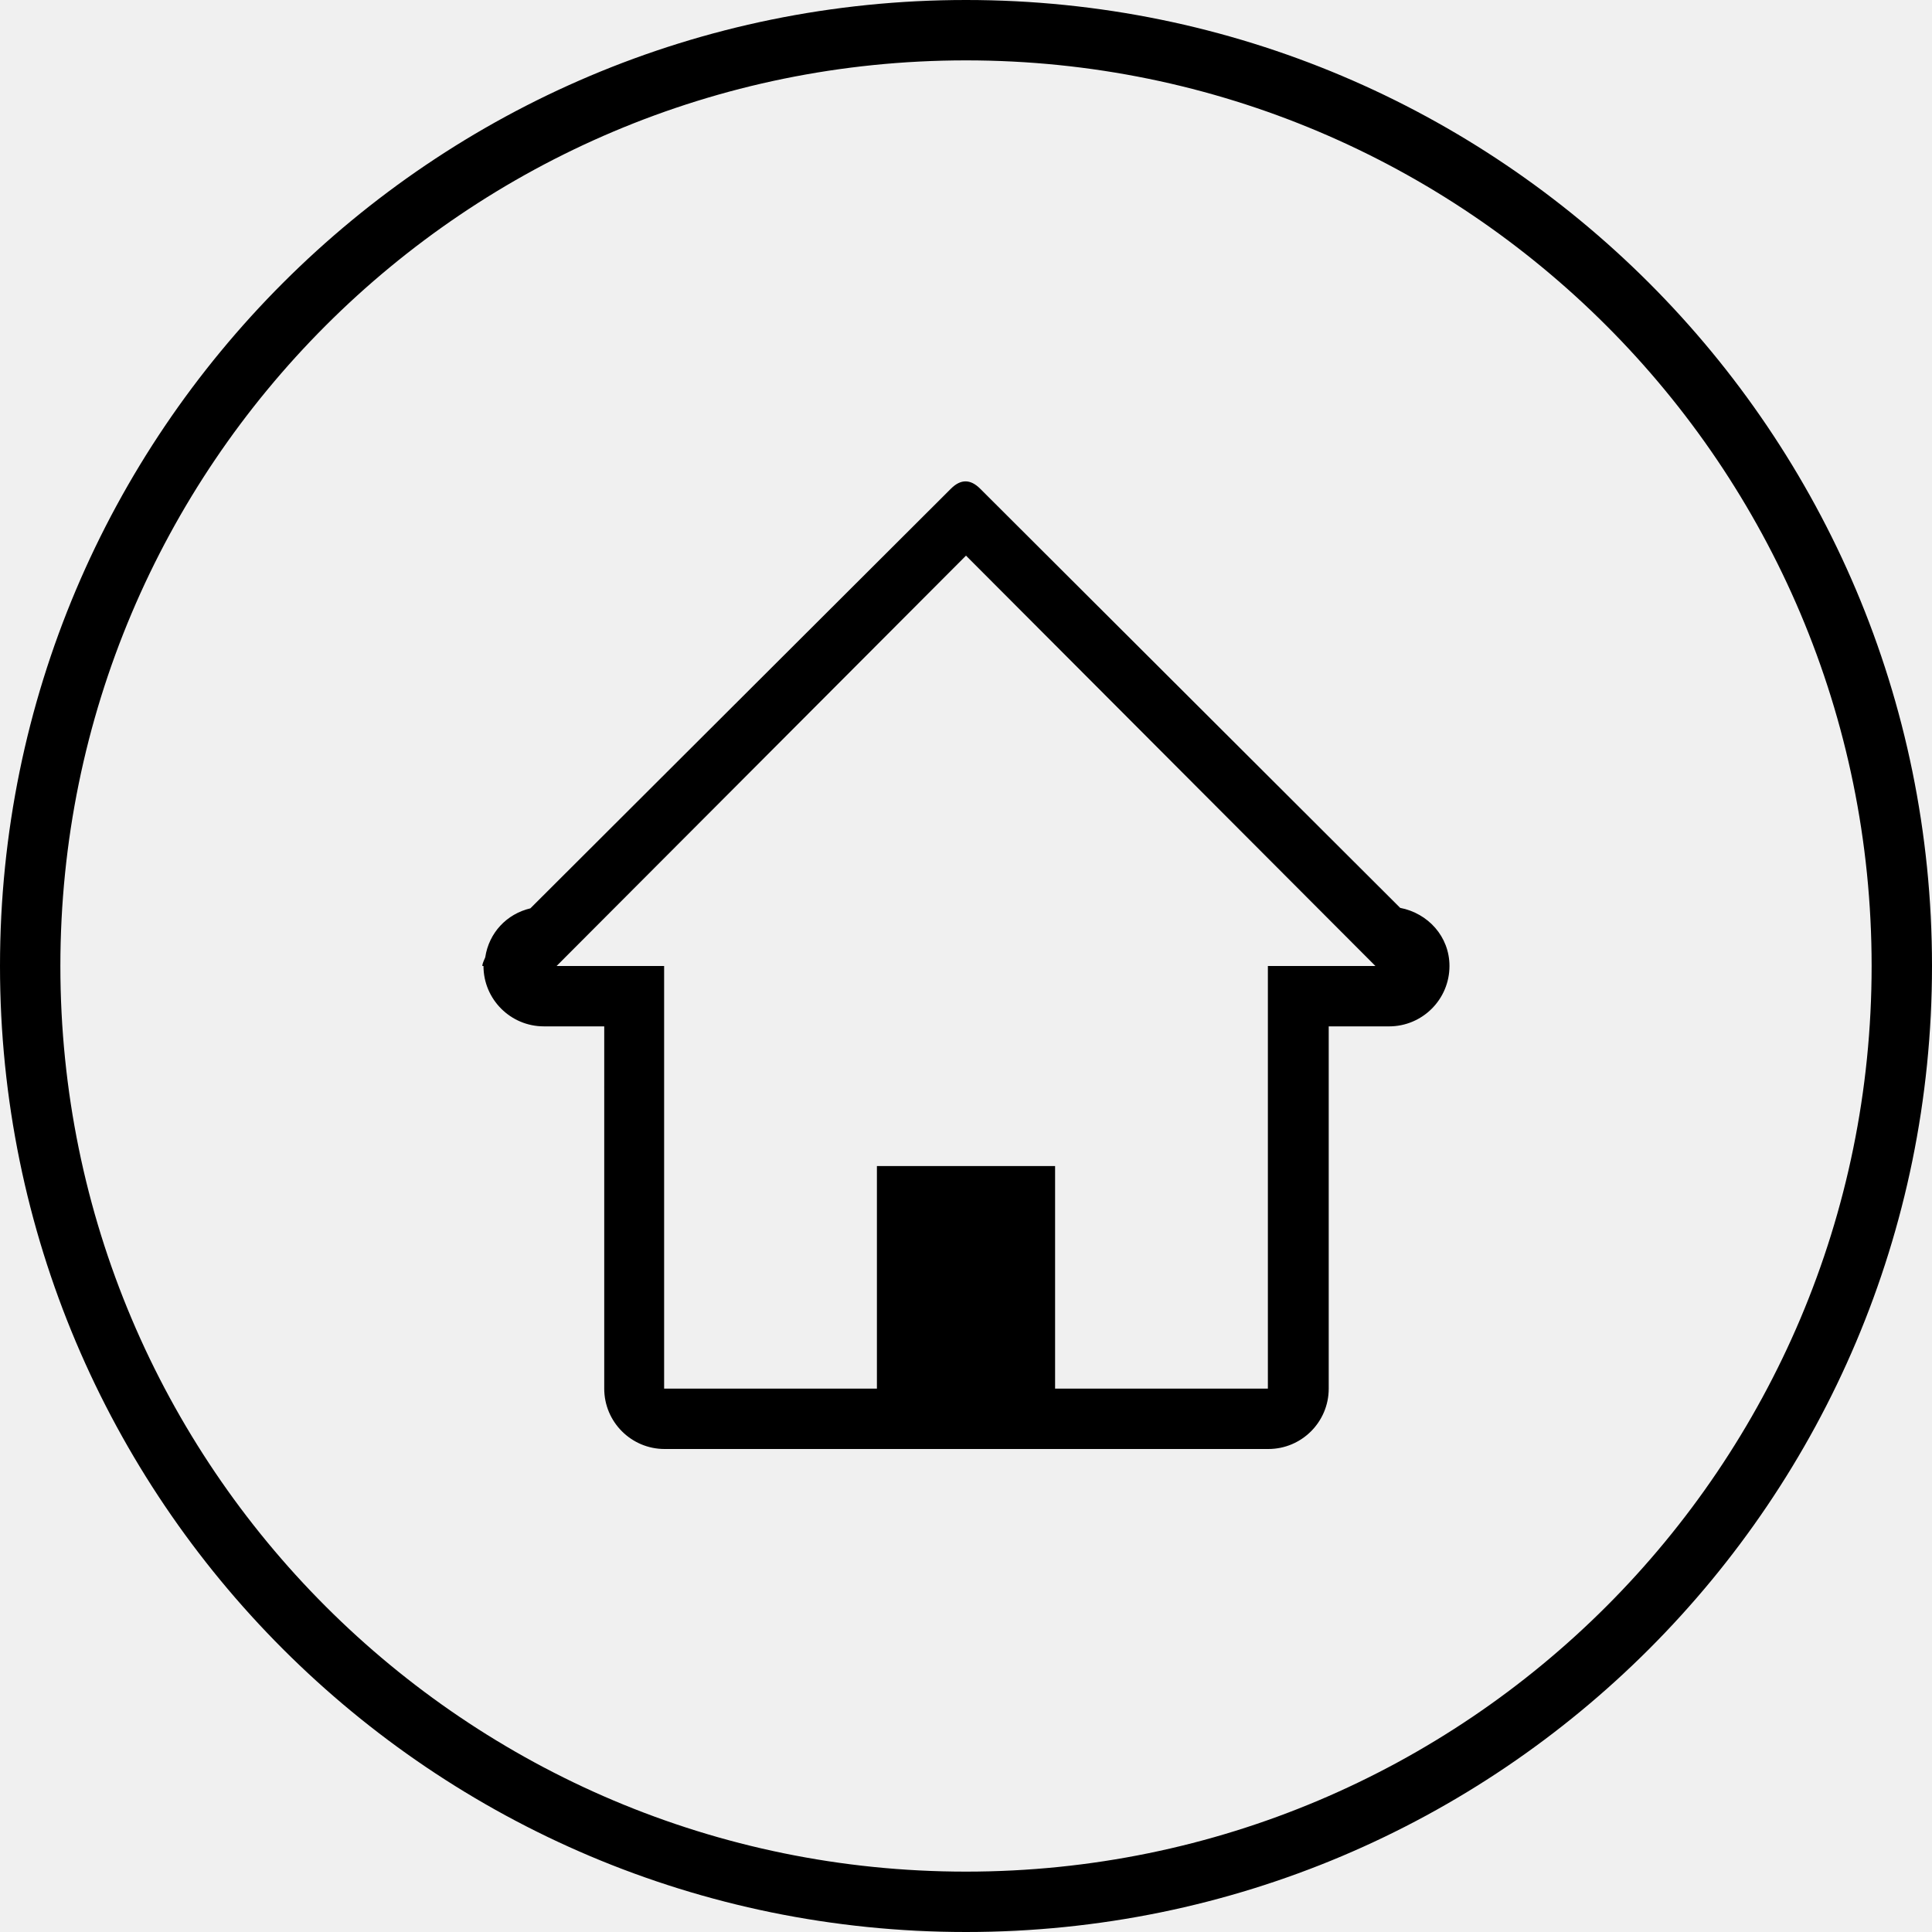
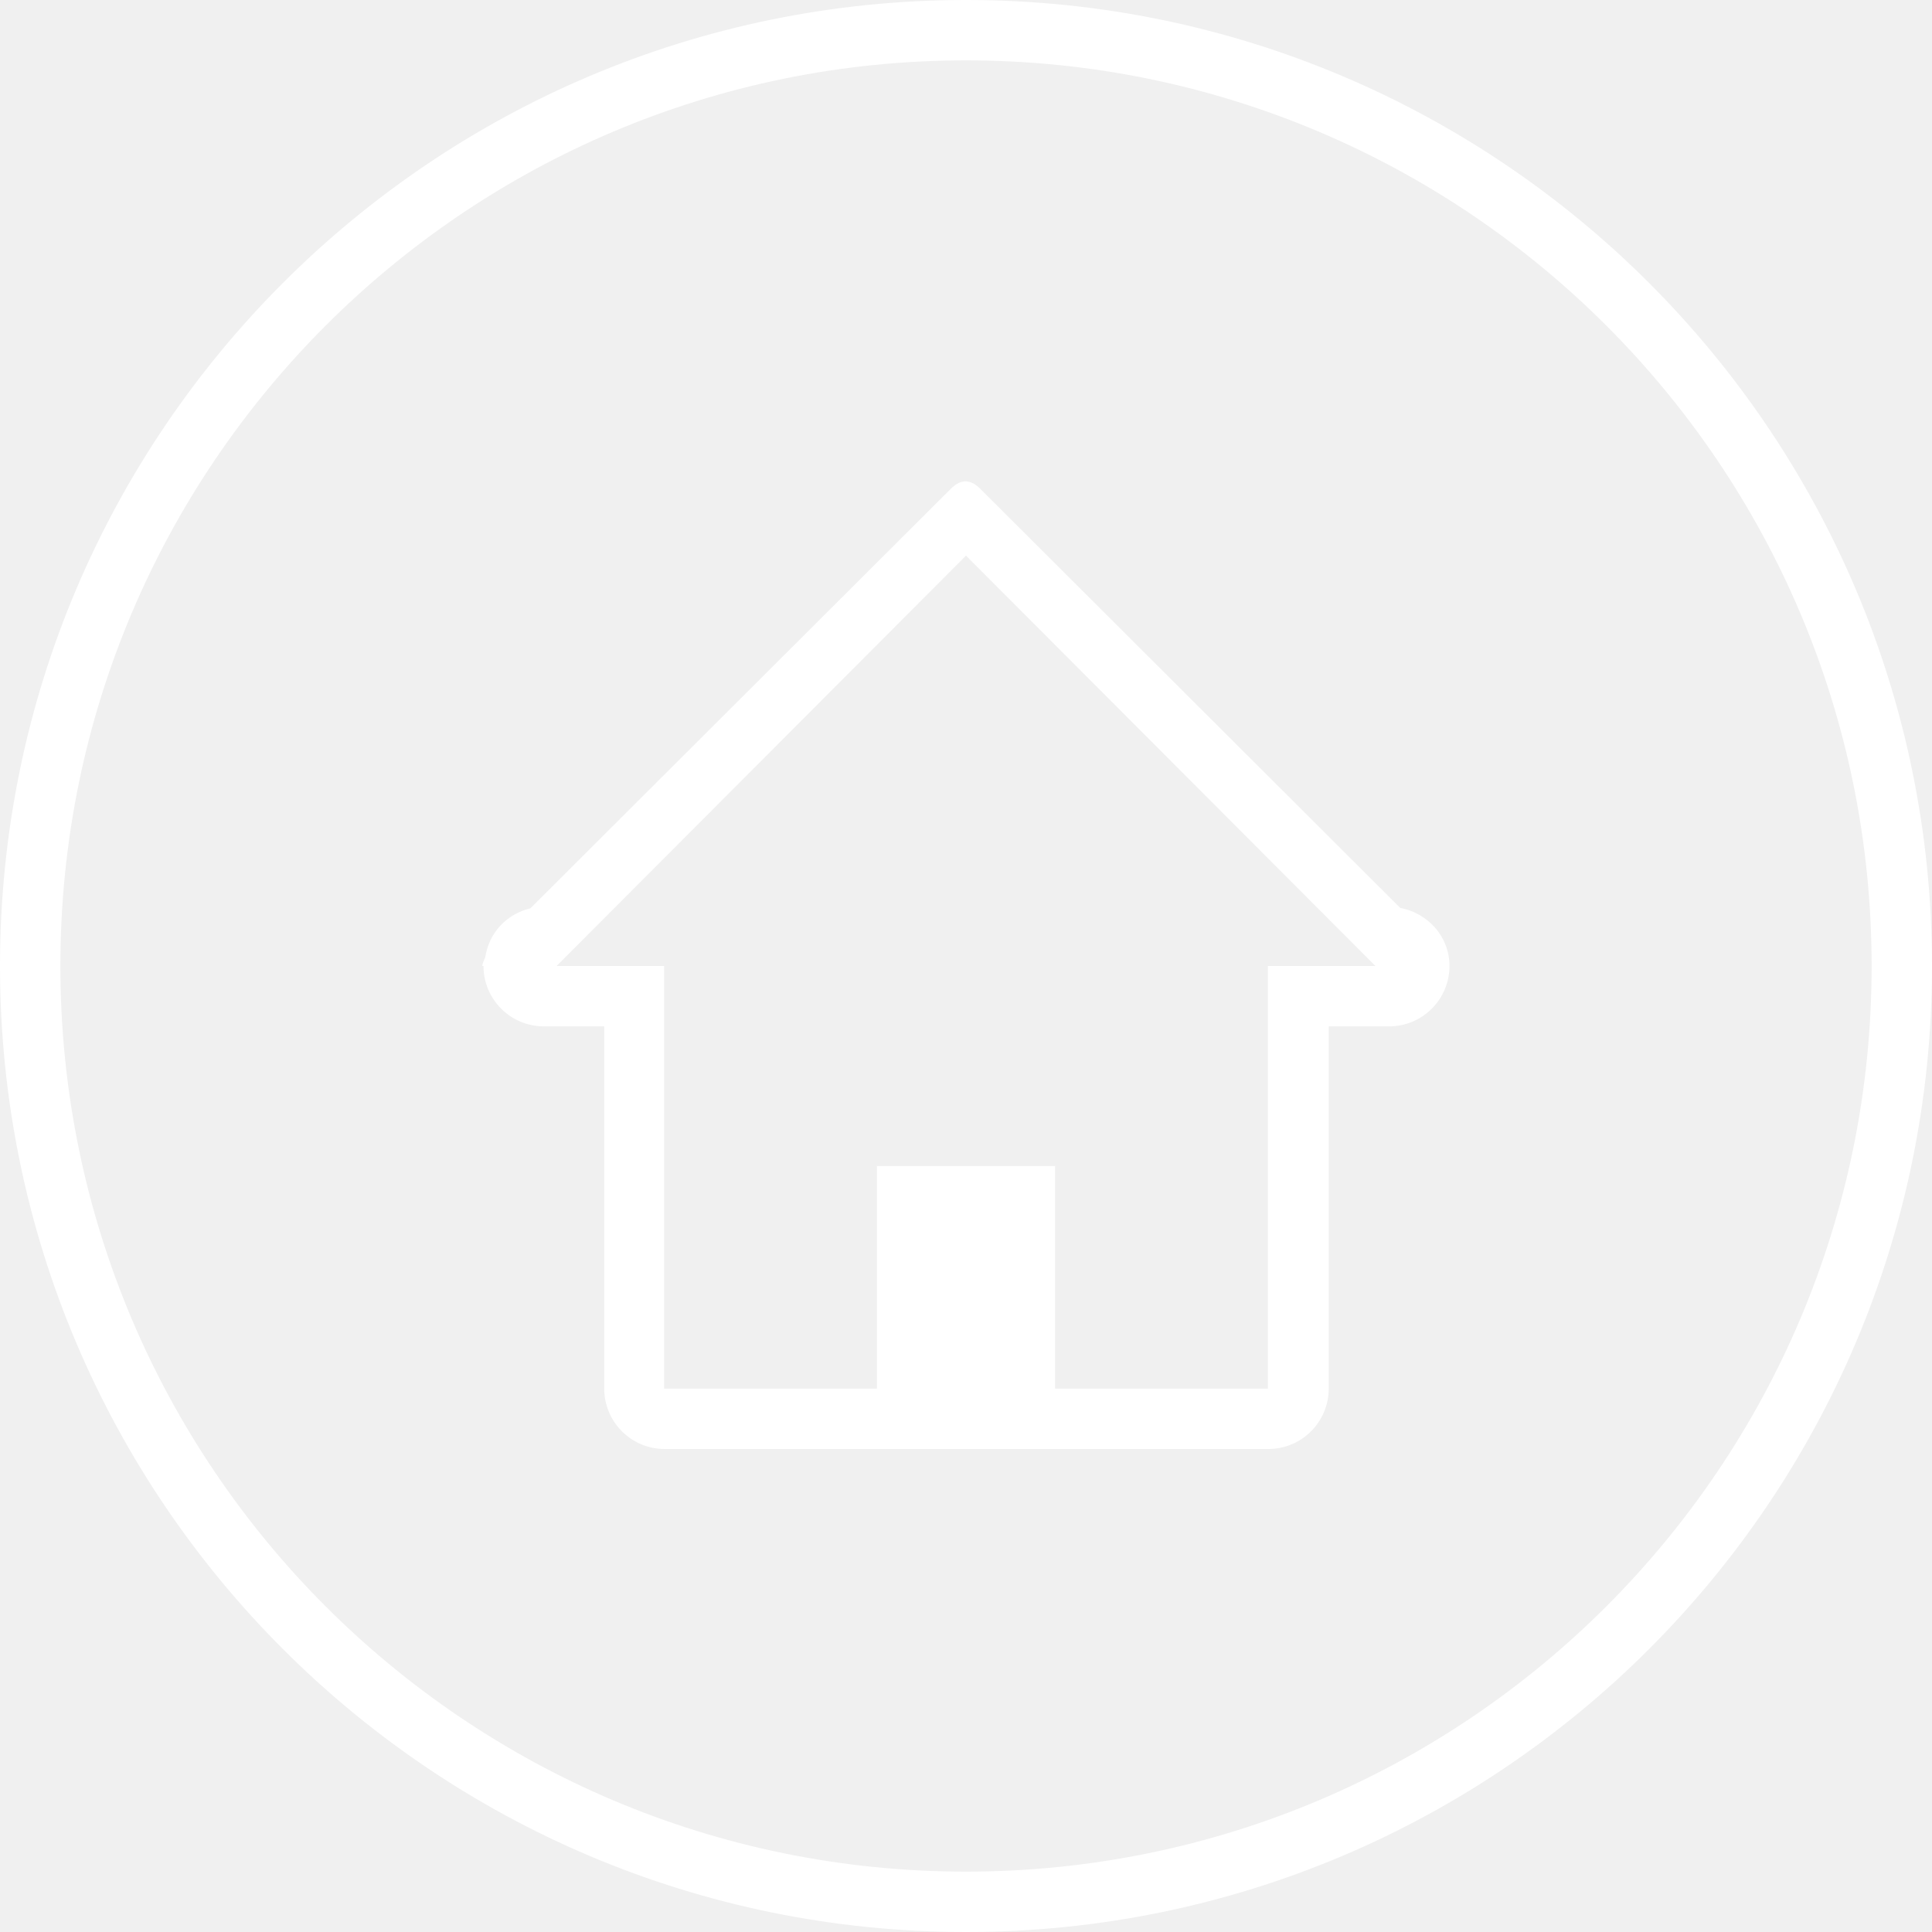
- <svg xmlns="http://www.w3.org/2000/svg" version="1.1" id="Layer_1" x="0px" y="0px" width="144px" height="144px" viewBox="0 0 144 144" enable-background="new 0 0 144 144" xml:space="preserve">
-   <path d="M45.034,81h-0.02v0.005C45.021,81.005,45.03,81,45.034,81 M102.516,72H94.5v31.5H78.64V86.91H65.36v16.59H49.5V72h-8.015  L72,41.414L102.516,72z M108.035,72c0-2.193-1.596-3.933-3.674-4.333L73.05,36.419c-0.722-0.72-1.446-0.72-2.168,0l-31.35,31.283  c-1.772,0.419-3.091,1.827-3.365,3.651c-0.081,0.215-0.208,0.42-0.217,0.646h0.086c0,2.483,2.016,4.5,4.5,4.5h4.5V81v22.5  c0,2.483,2.016,4.5,4.5,4.5h9h0.002h35.997c2.484,0,4.5-2.017,4.5-4.5v-27h4.5C106.02,76.5,108.035,74.483,108.035,72 M139.5,72.002  c0,37.277-30.221,67.498-67.5,67.498c-37.278,0-67.5-30.221-67.5-67.498C4.5,34.723,34.722,4.5,72,4.5  C109.279,4.5,139.5,34.723,139.5,72.002 M144,72c0-39.764-32.236-72-72-72S0,32.236,0,72s32.236,72,72,72S144,111.764,144,72" />
+ <svg xmlns="http://www.w3.org/2000/svg" version="1.1" x="0" y="0" viewBox="0 0 144 144" enable-background="new 0 0 144 144" xml:space="preserve">
+   <path fill="#ffffff" d="M45.034,81h-0.02v0.005C45.021,81.005,45.03,81,45.034,81 M102.516,72H94.5v31.5H78.64V86.91H65.36v16.59H49.5V72h-8.015 L72,41.414L102.516,72z M108.035,72c0-2.193-1.596-3.933-3.674-4.333L73.05,36.419c-0.722-0.72-1.446-0.72-2.168,0l-31.35,31.283 c-1.772,0.419-3.091,1.827-3.365,3.651c-0.081,0.215-0.208,0.42-0.217,0.646h0.086c0,2.483,2.016,4.5,4.5,4.5h4.5V81v22.5 c0,2.483,2.016,4.5,4.5,4.5h9h0.002h35.997c2.484,0,4.5-2.017,4.5-4.5v-27h4.5C106.02,76.5,108.035,74.483,108.035,72 M139.5,72.002 c0,37.277-30.221,67.498-67.5,67.498c-37.278,0-67.5-30.221-67.5-67.498C4.5,34.723,34.722,4.5,72,4.5 C109.279,4.5,139.5,34.723,139.5,72.002 M144,72c0-39.764-32.236-72-72-72S0,32.236,0,72s32.236,72,72,72S144,111.764,144,72" />
</svg>
